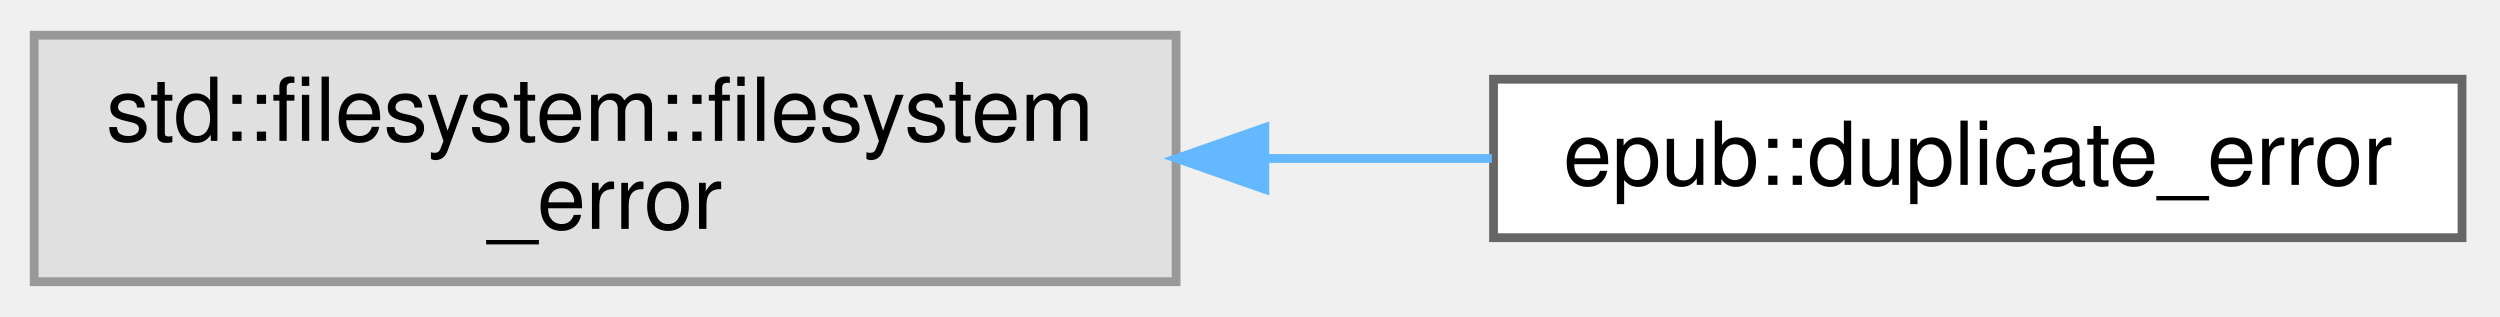
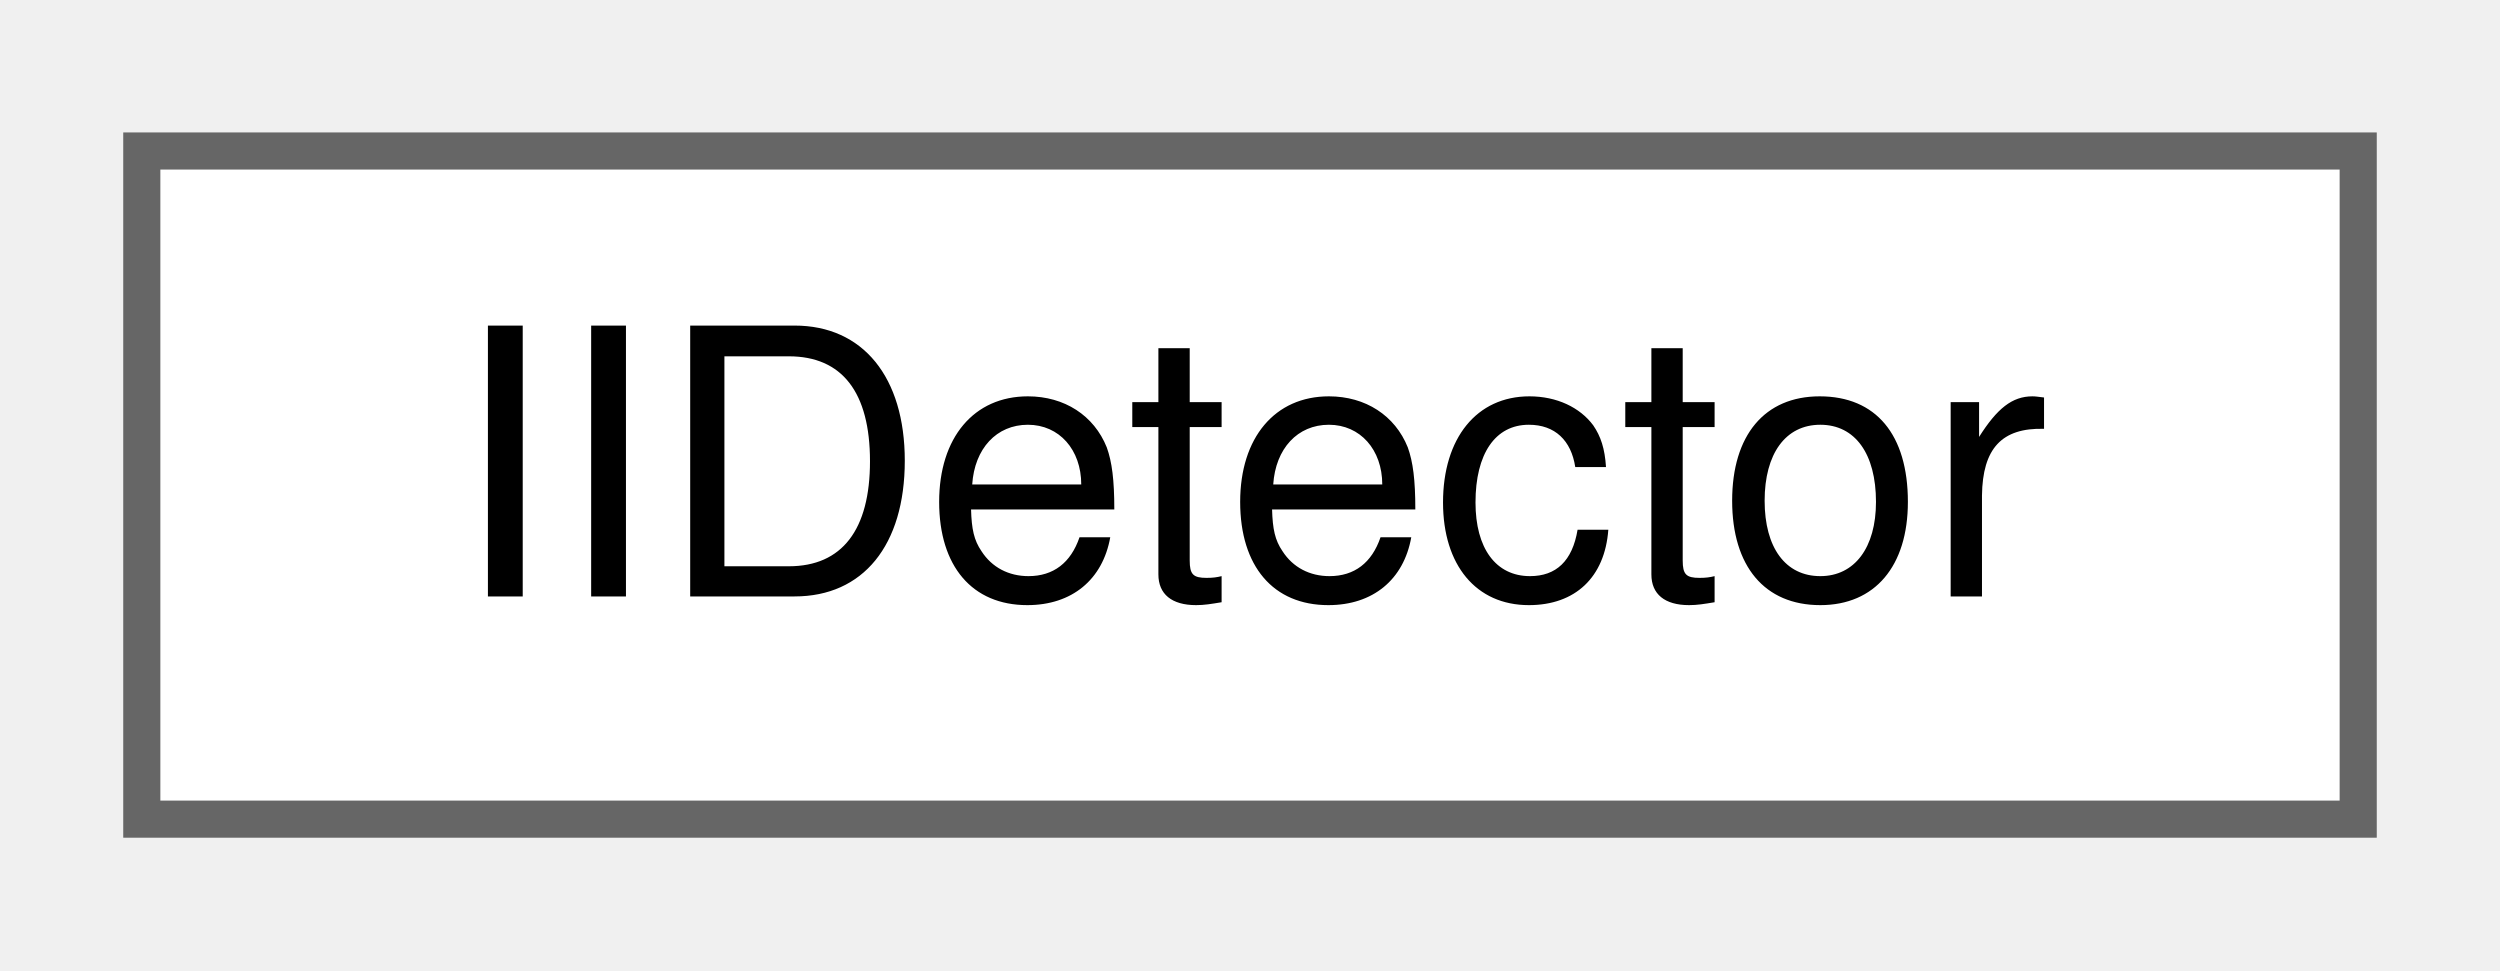
- <svg xmlns="http://www.w3.org/2000/svg" xmlns:xlink="http://www.w3.org/1999/xlink" width="284pt" height="36pt" viewBox="0.00 0.00 283.87 36.00">
-   <g id="graph0" class="graph" transform="scale(1 1) rotate(0) translate(4 32)">
+ <svg xmlns="http://www.w3.org/2000/svg" xmlns:xlink="http://www.w3.org/1999/xlink" width="67pt" height="26pt" viewBox="0.00 0.00 67.35 26.00">
+   <g id="graph0" class="graph" transform="scale(1 1) rotate(0) translate(4 22)">
    <g id="Node000000" class="node">
      <g id="a_Node000000">
-         <a xlink:title=" ">
-           <polygon fill="#e0e0e0" stroke="#999999" points="129.54,-28 -0.18,-28 -0.18,0 129.54,0 129.54,-28" />
-           <text text-anchor="start" x="8" y="-16" font-family="Helvetica,sans-Serif" font-size="10.00">std::filesystem::filesystem</text>
-           <text text-anchor="middle" x="64.68" y="-6" font-family="Helvetica,sans-Serif" font-size="10.00">_error</text>
-         </a>
-       </g>
-     </g>
-     <g id="Node000001" class="node">
-       <g id="a_Node000001">
-         <a xlink:href="classepub_1_1duplicate__error.html" target="_top" xlink:title="An exception indicating a duplicate local path.">
-           <polygon fill="white" stroke="#666666" points="275.62,-23 165.6,-23 165.6,-5 275.62,-5 275.62,-23" />
-           <text text-anchor="middle" x="220.61" y="-11" font-family="Helvetica,sans-Serif" font-size="10.00">epub::duplicate_error</text>
-         </a>
-       </g>
-     </g>
-     <g id="edge11_Node000000_Node000001" class="edge">
-       <g id="a_edge11_Node000000_Node000001">
-         <a xlink:title=" ">
-           <path fill="none" stroke="#63b8ff" d="M139.74,-14C148.39,-14 157.09,-14 165.41,-14" />
-           <polygon fill="#63b8ff" stroke="#63b8ff" points="139.62,-10.5 129.62,-14 139.62,-17.5 139.62,-10.5" />
+         <a xlink:href="struct_i_i_detector.html" target="_top" xlink:title=" ">
+           <polygon fill="white" stroke="#666666" points="59.53,-18 -0.18,-18 -0.18,0 59.53,0 59.53,-18" />
+           <text text-anchor="middle" x="29.67" y="-6" font-family="Helvetica,sans-Serif" font-size="10.00">IIDetector</text>
        </a>
      </g>
    </g>
  </g>
</svg>
